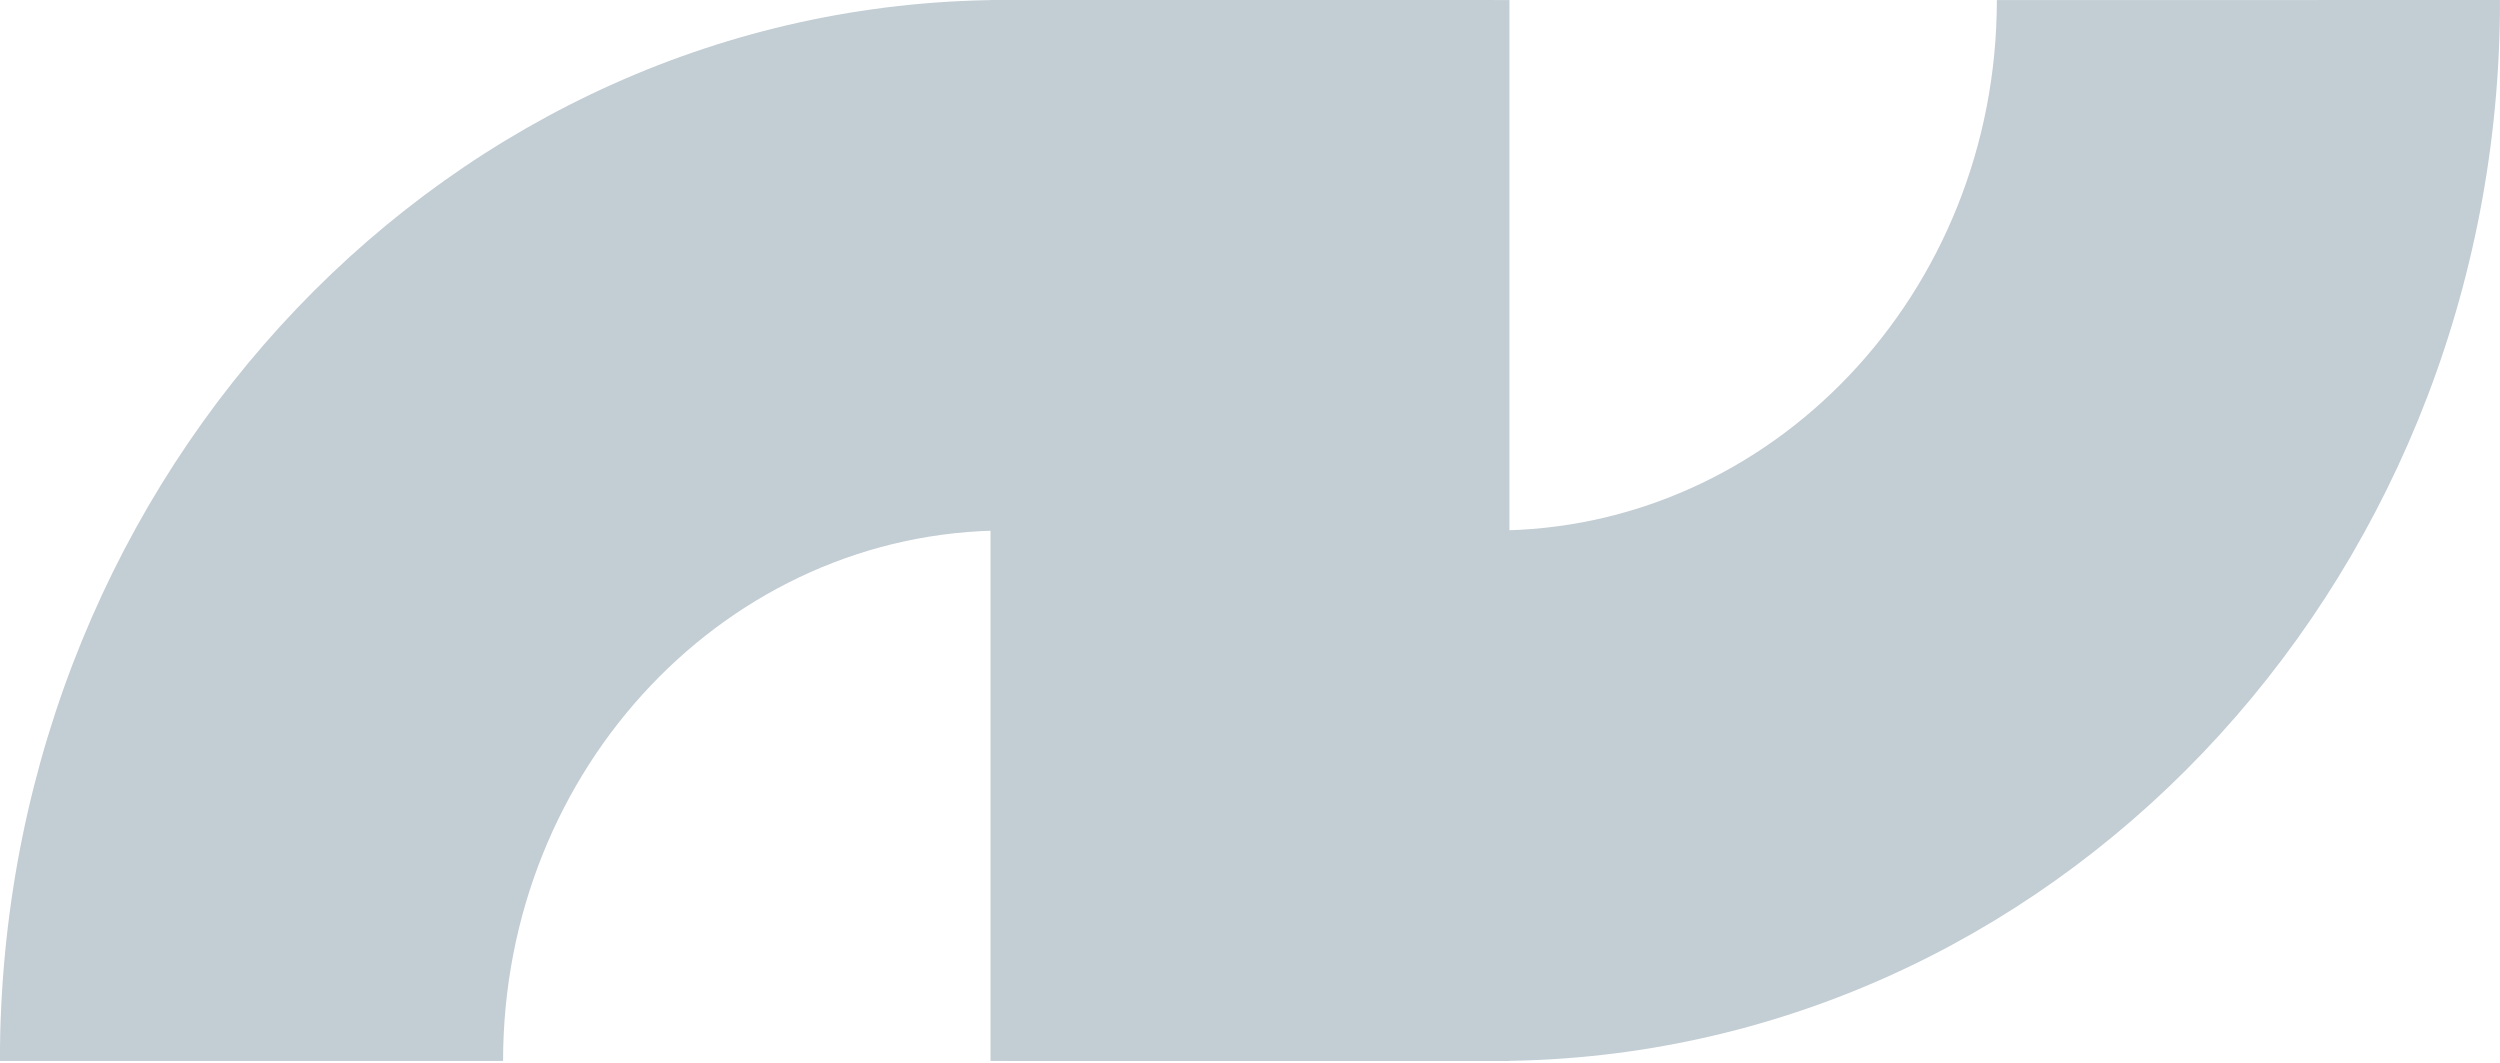
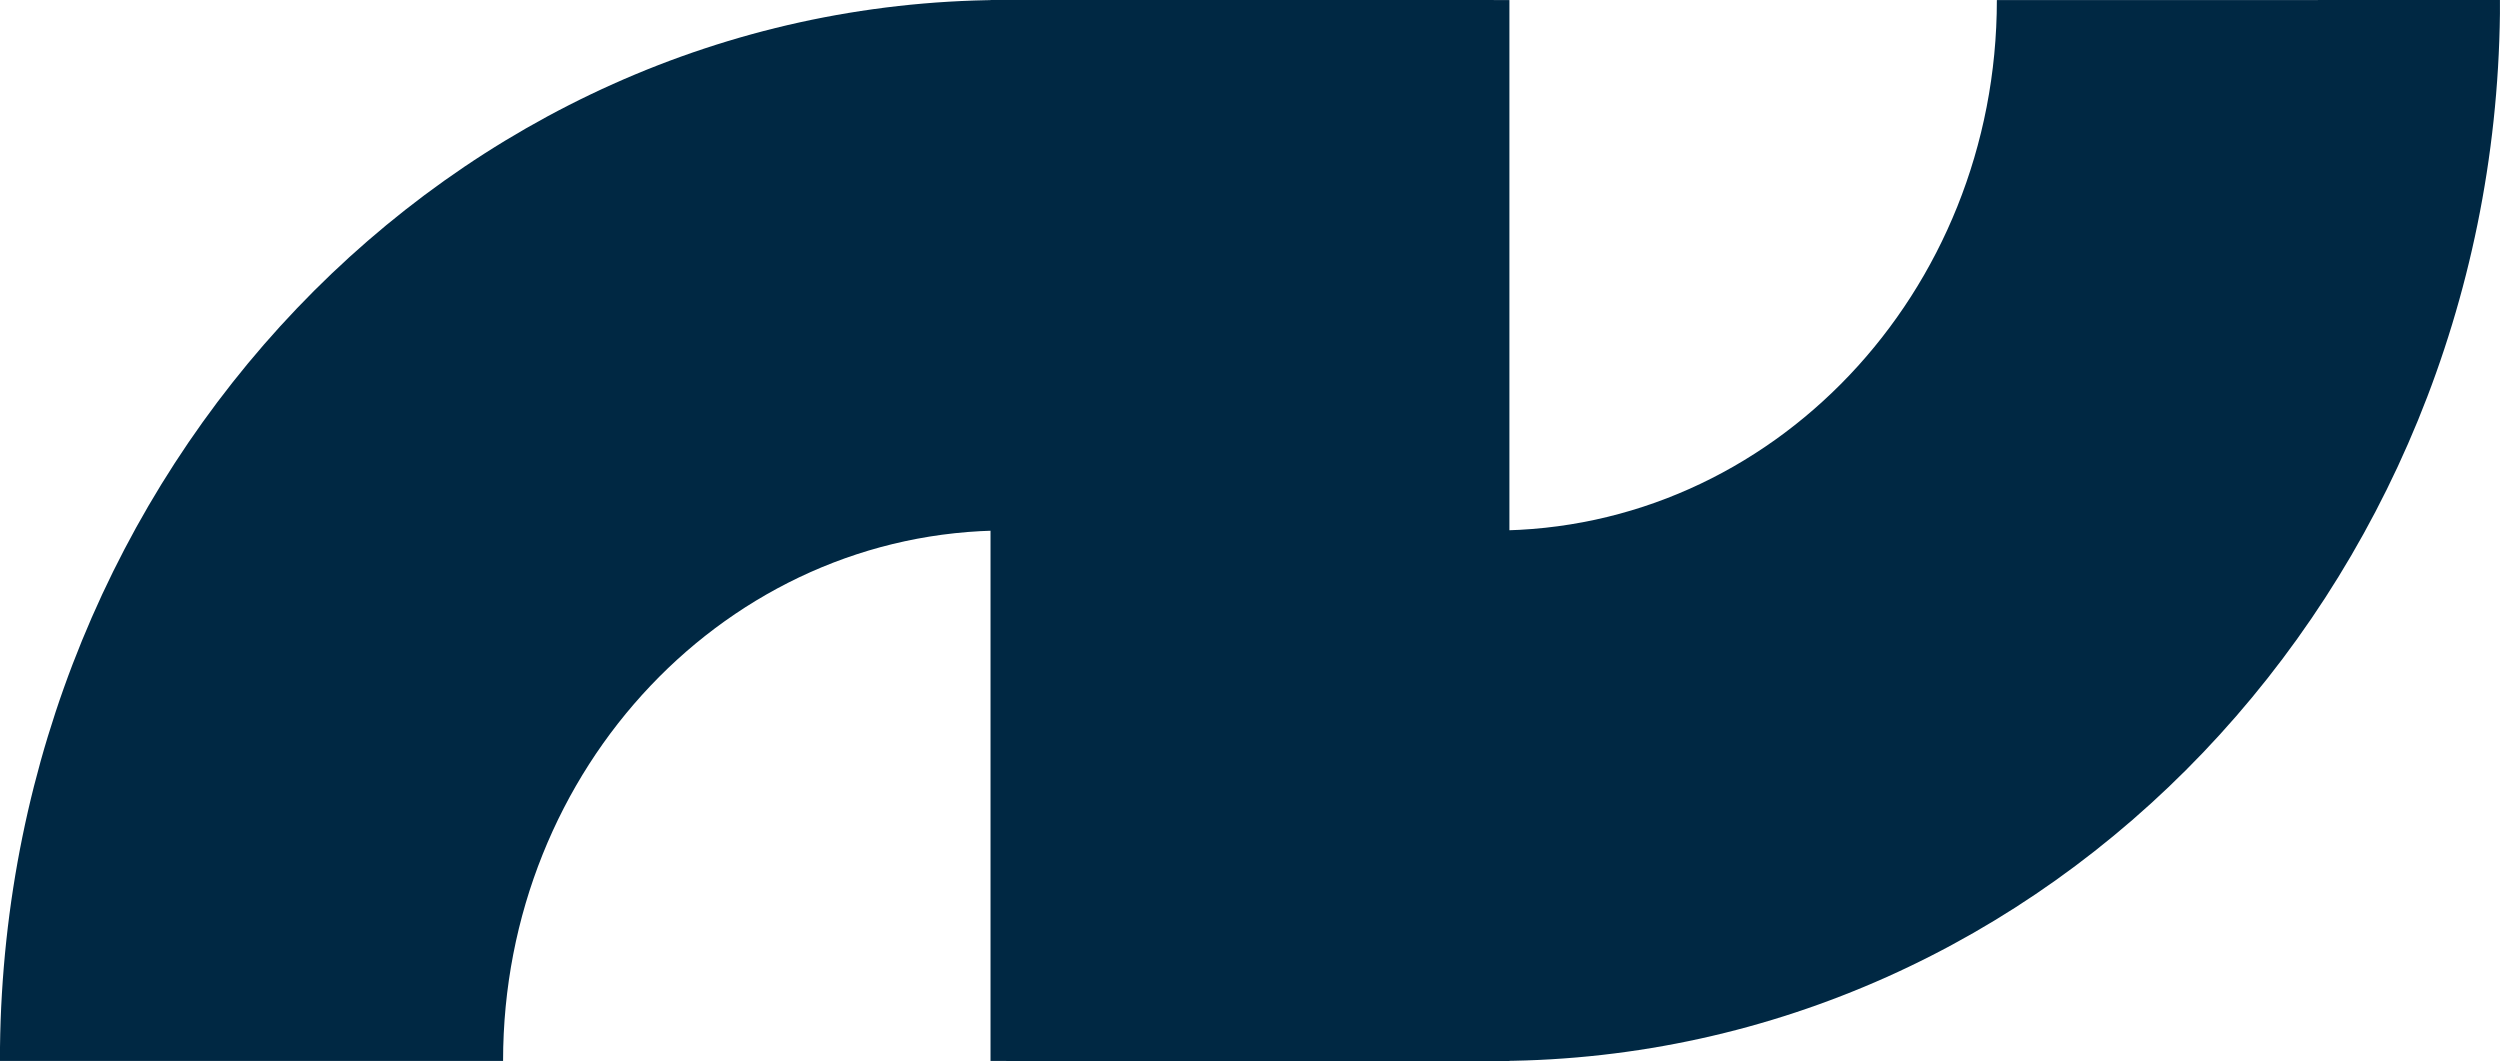
<svg xmlns="http://www.w3.org/2000/svg" width="306" height="130" viewBox="0 0 306 130" fill="none">
-   <path d="M123.163 64.929C89.15 64.929 61.577 94 61.577 129.86L0 129.862V128.186C0.846 57.516 55.238 0.448 122.371 0.002L184.752 0.005V129.865H123.166L123.163 64.929Z" fill="#C2CDD4" />
-   <path d="M182.829 64.936C216.843 64.936 244.416 35.865 244.416 0.006L305.992 0.003V1.679C305.146 72.35 250.755 129.417 183.622 129.863L121.24 129.86V6.10352e-05H182.827L182.829 64.936Z" fill="#C2CDD4" />
+   <path d="M123.163 64.929C89.15 64.929 61.577 94 61.577 129.86L0 129.862V128.186C0.846 57.516 55.238 0.448 122.371 0.002L184.752 0.005V129.865H123.166L123.163 64.929Z" fill="#002843" />
+   <path d="M182.829 64.936C216.843 64.936 244.416 35.865 244.416 0.006L305.992 0.003V1.679C305.146 72.35 250.755 129.417 183.622 129.863L121.24 129.86V6.09189e-05H182.827L182.829 64.936Z" fill="#002843" />
</svg>
